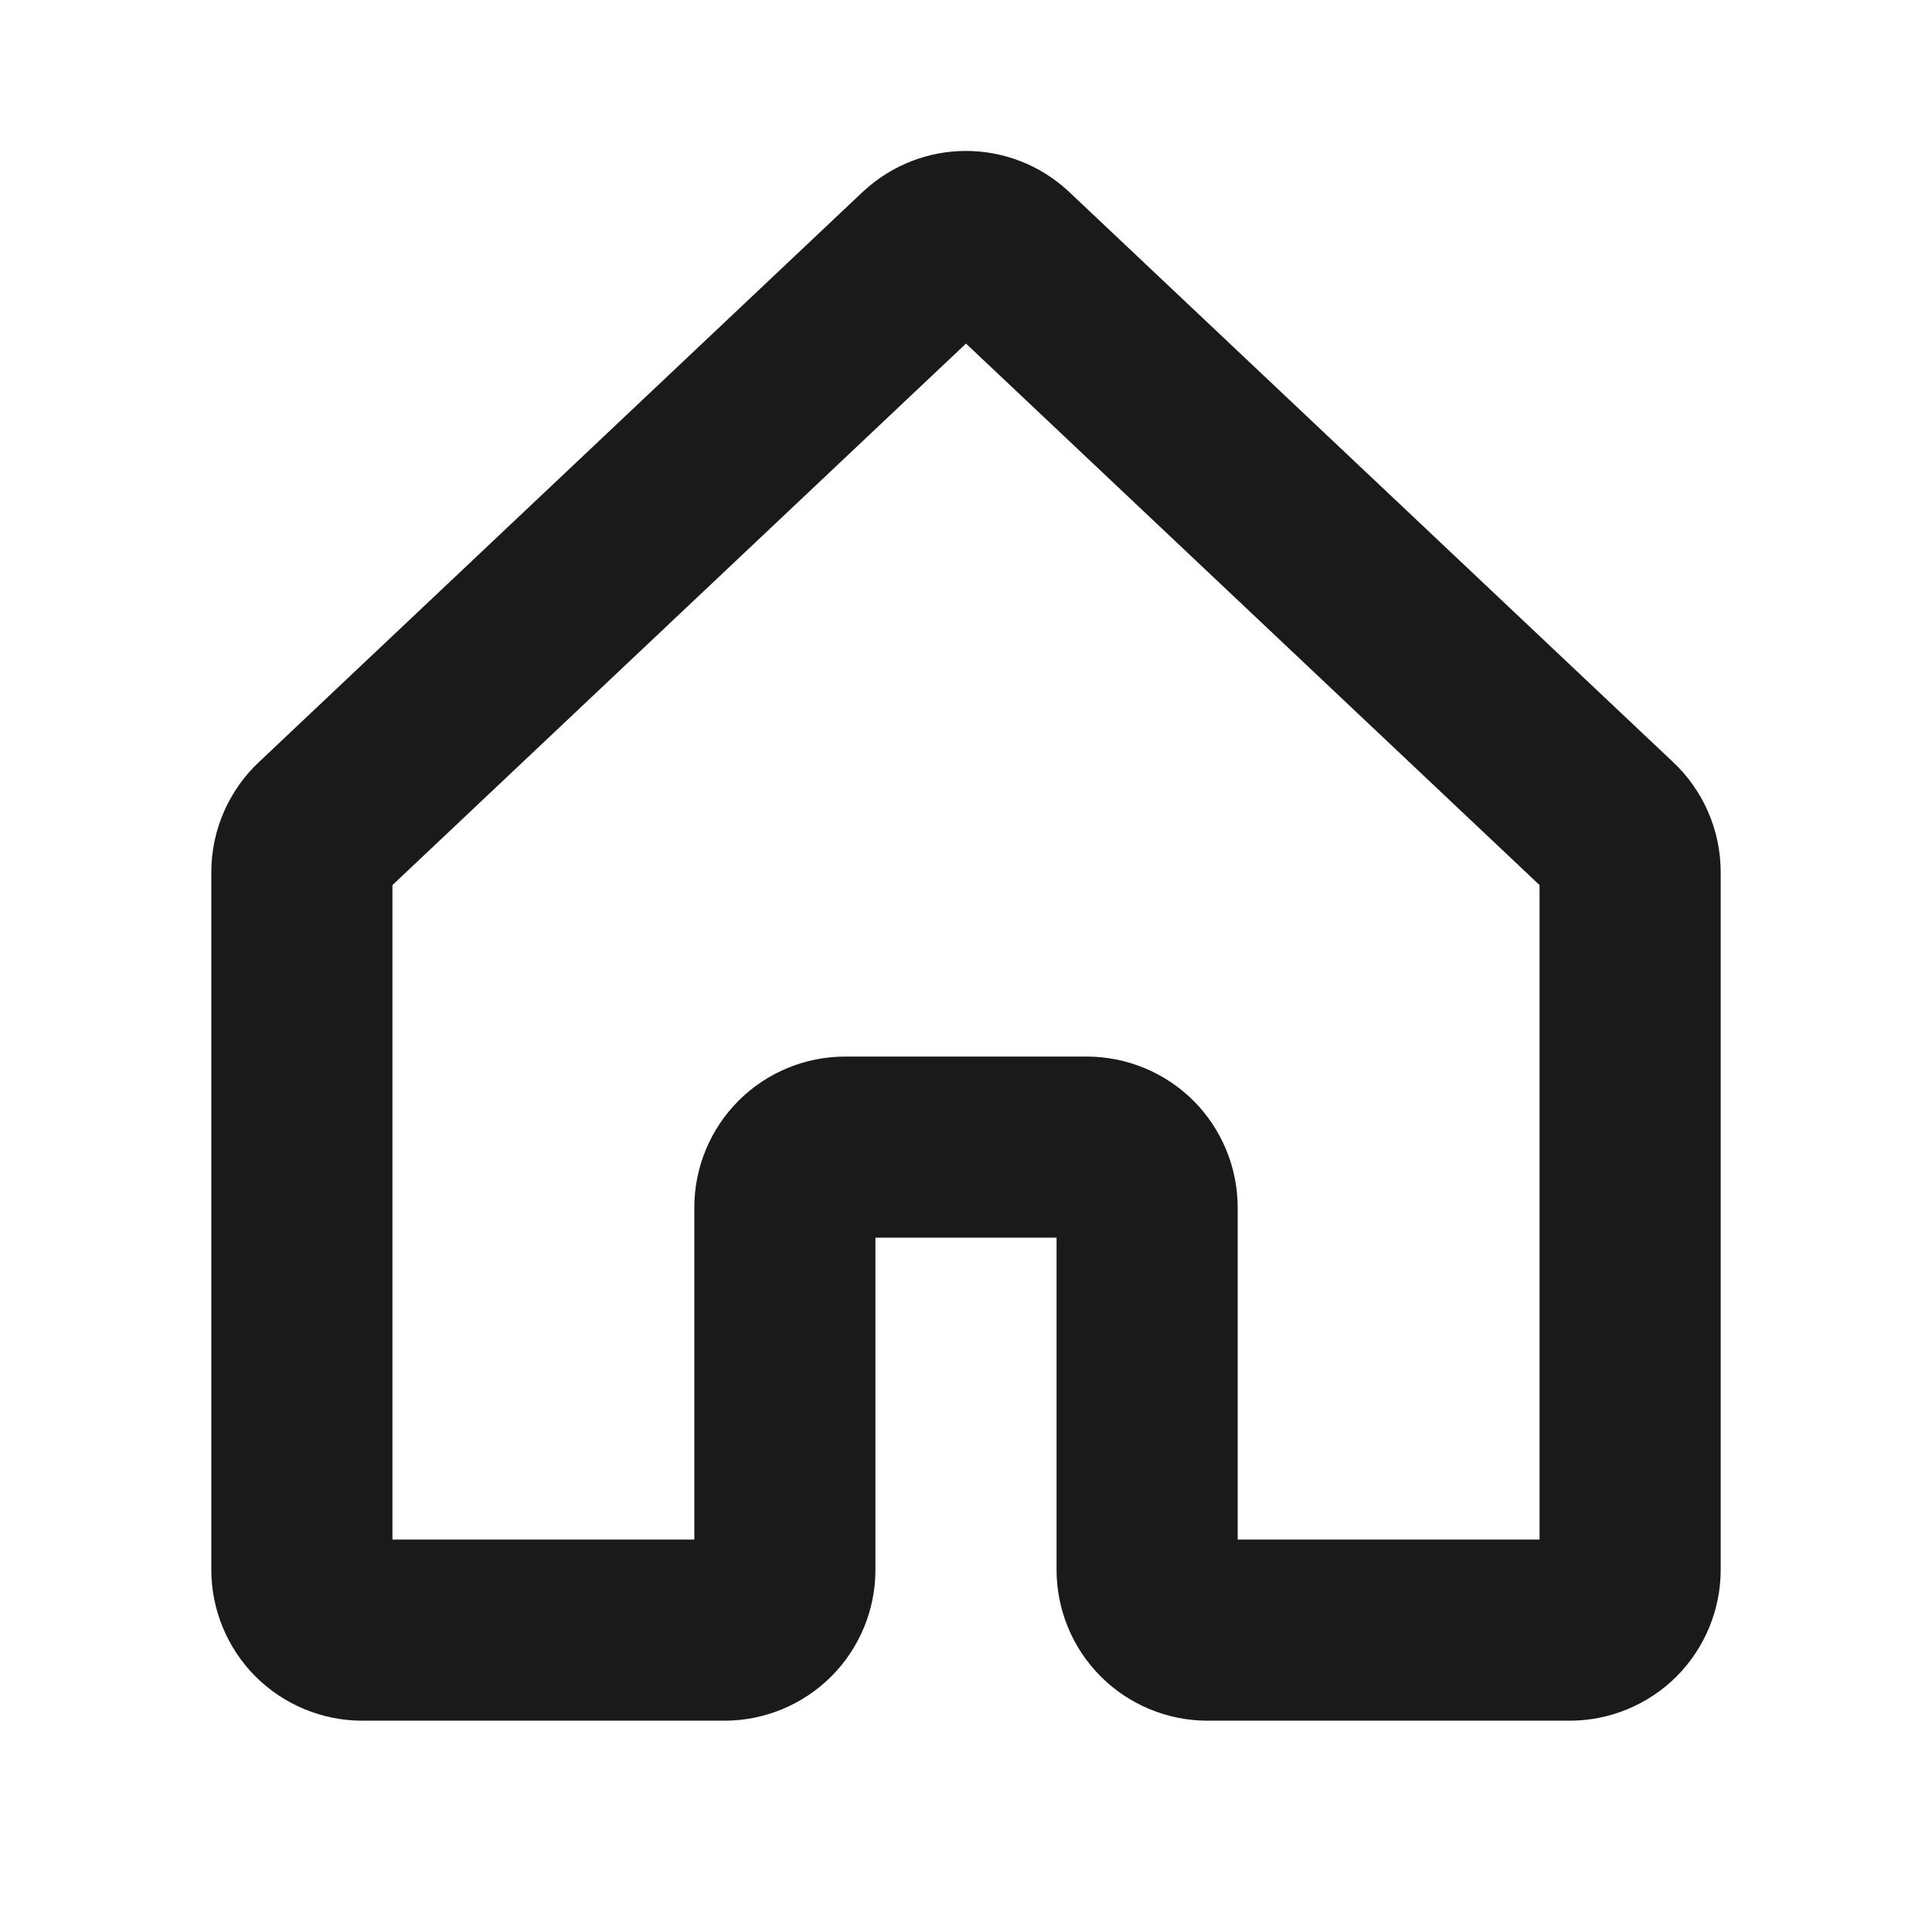
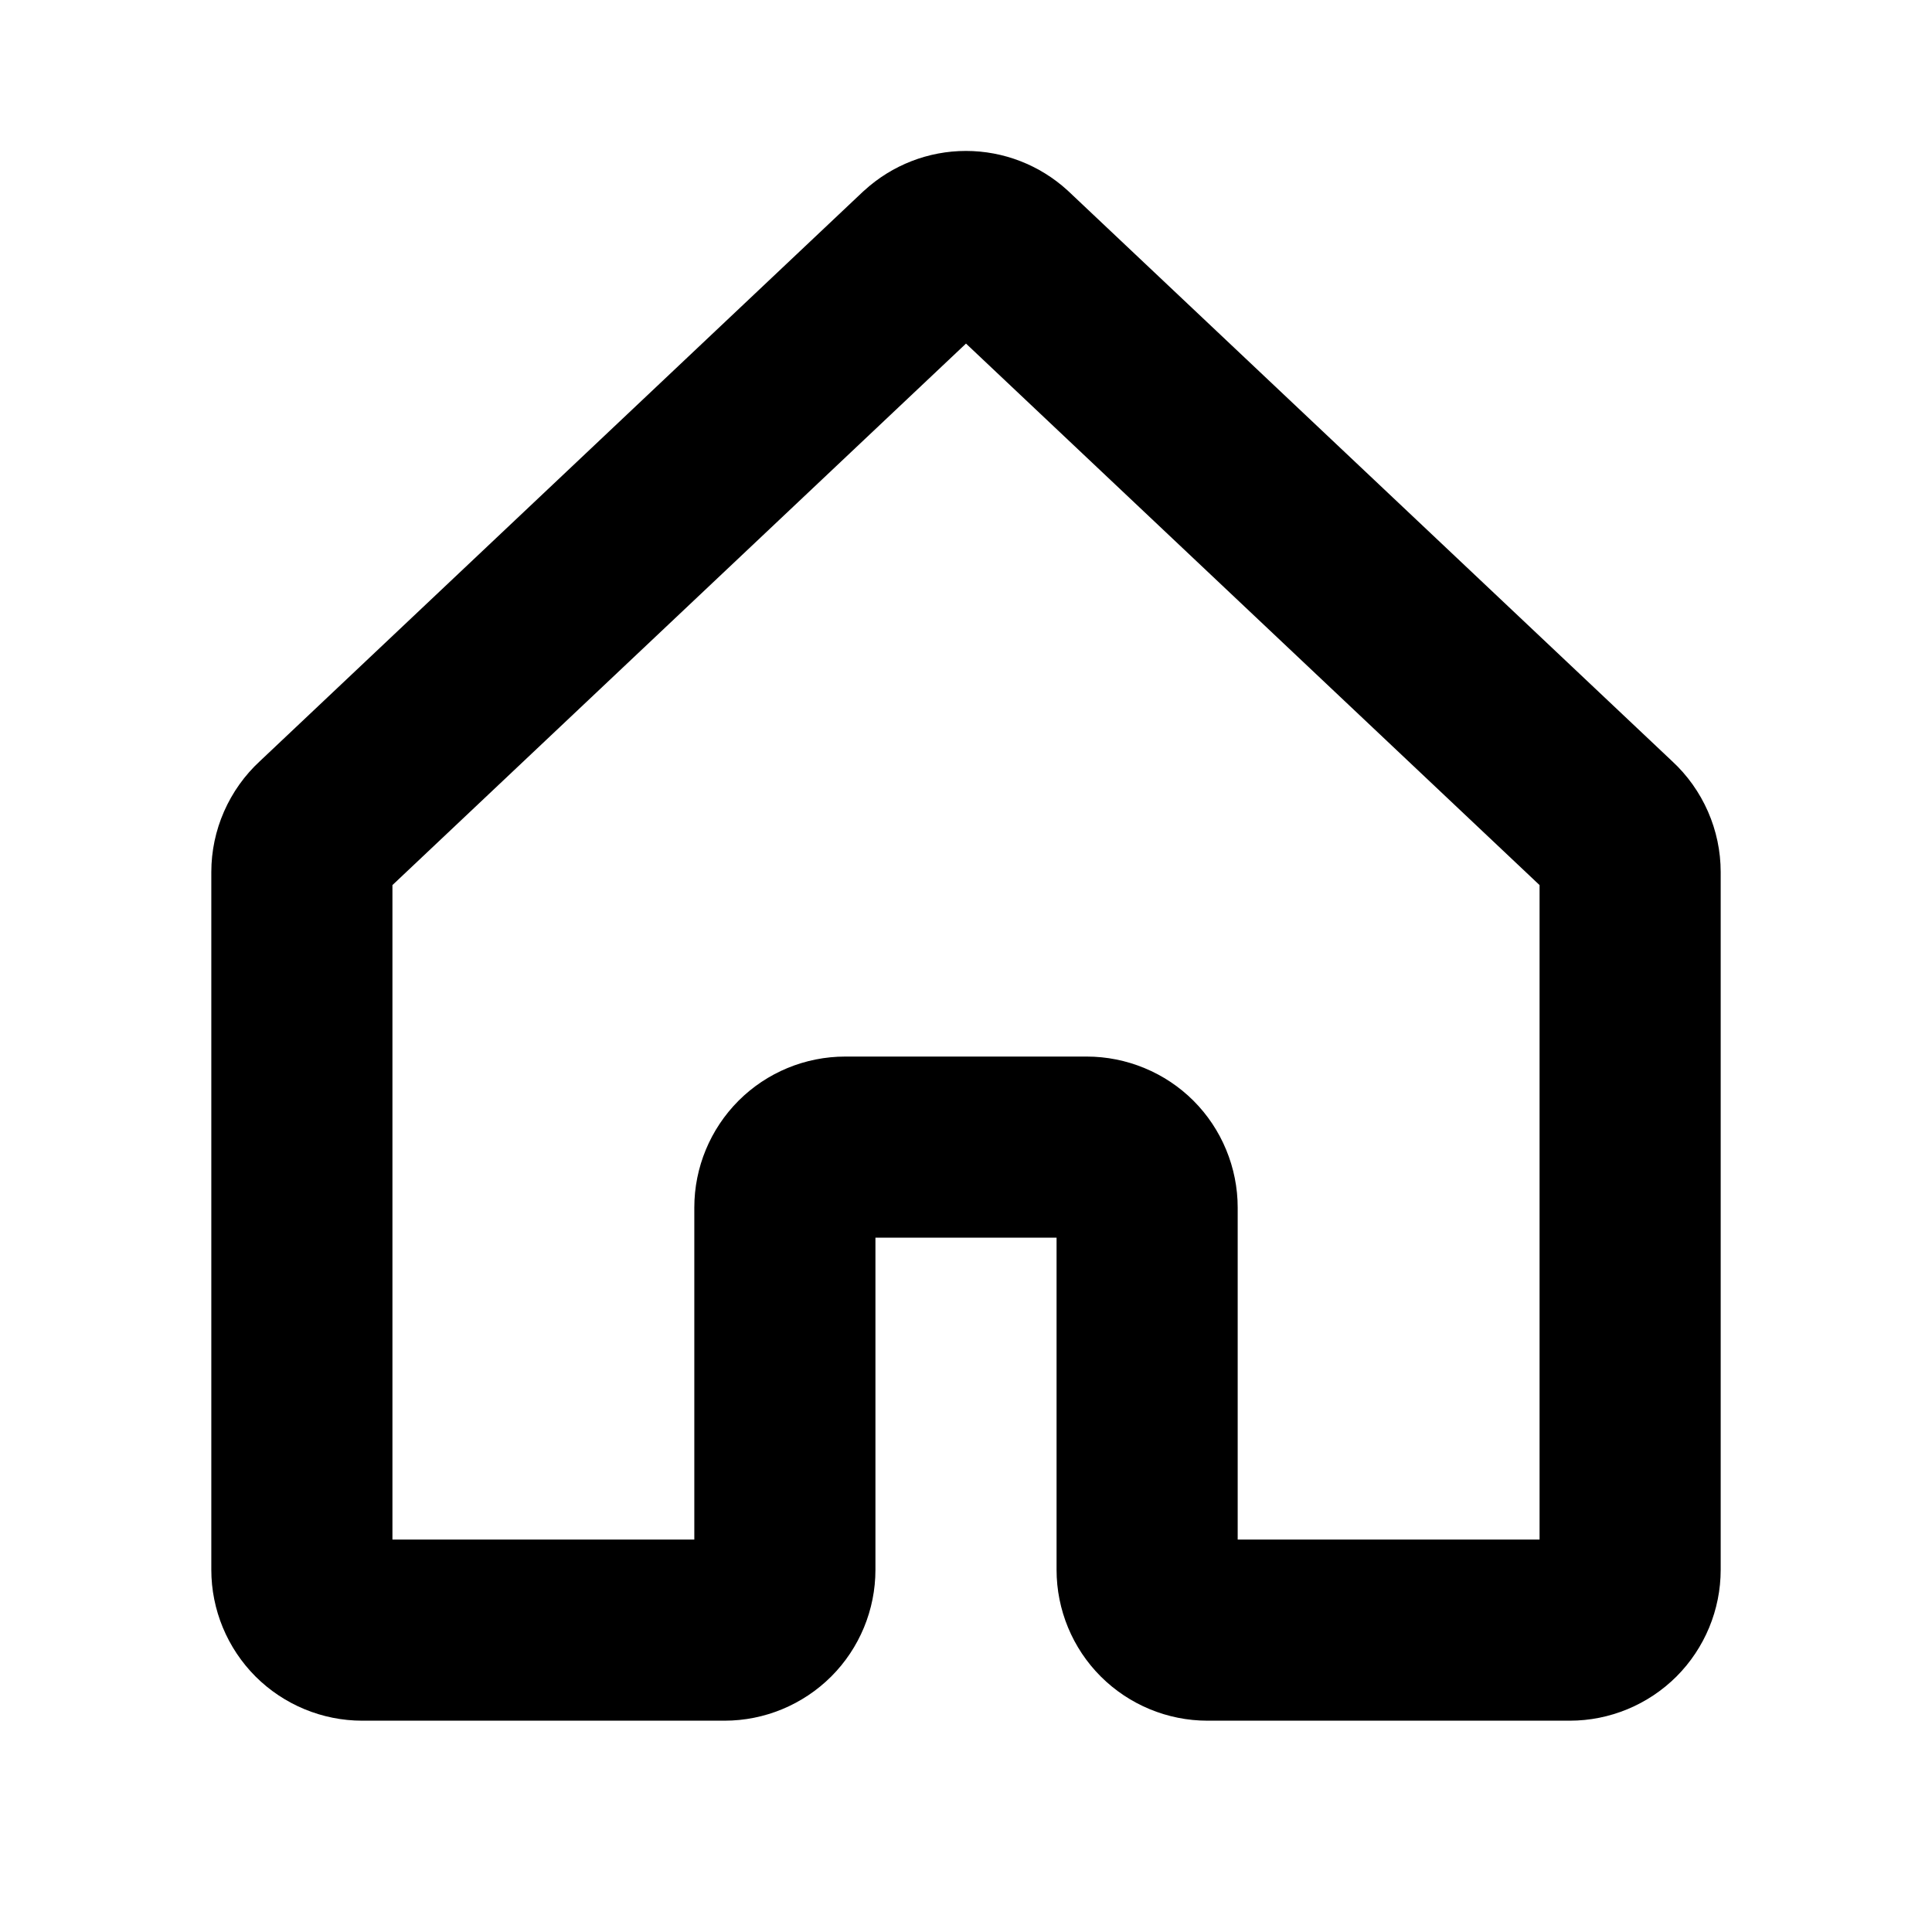
- <svg xmlns="http://www.w3.org/2000/svg" width="24" height="24" viewBox="0 0 24 24" fill="none">
-   <path d="M20.771 9.455L13.276 2.379L13.261 2.365C12.916 2.05 12.466 1.875 11.999 1.875C11.533 1.875 11.083 2.05 10.738 2.365L10.722 2.379L3.229 9.455C3.039 9.63 2.887 9.844 2.783 10.081C2.679 10.318 2.625 10.574 2.625 10.833V19.5C2.625 19.997 2.823 20.474 3.174 20.826C3.526 21.177 4.003 21.375 4.5 21.375H9C9.497 21.375 9.974 21.177 10.326 20.826C10.678 20.474 10.875 19.997 10.875 19.5V15.375H13.125V19.5C13.125 19.997 13.322 20.474 13.674 20.826C14.026 21.177 14.503 21.375 15 21.375H19.5C19.997 21.375 20.474 21.177 20.826 20.826C21.177 20.474 21.375 19.997 21.375 19.5V10.833C21.375 10.574 21.321 10.318 21.217 10.081C21.113 9.844 20.961 9.63 20.771 9.455ZM19.125 19.125H15.375V15C15.375 14.754 15.326 14.51 15.232 14.283C15.138 14.055 15 13.848 14.826 13.674C14.652 13.5 14.445 13.362 14.217 13.268C13.99 13.174 13.746 13.125 13.5 13.125H10.5C10.003 13.125 9.526 13.322 9.174 13.674C8.823 14.026 8.625 14.503 8.625 15V19.125H4.875V10.995L12 4.268L19.125 10.995V19.125Z" fill="#1A1A1A" />
+ <svg xmlns="http://www.w3.org/2000/svg" width="24" height="24" viewBox="0 0 24 24">
+   <path d="M20.771 9.455L13.276 2.379L13.261 2.365C12.916 2.05 12.466 1.875 11.999 1.875C11.533 1.875 11.083 2.05 10.738 2.365L10.722 2.379L3.229 9.455C3.039 9.63 2.887 9.844 2.783 10.081C2.679 10.318 2.625 10.574 2.625 10.833V19.5C2.625 19.997 2.823 20.474 3.174 20.826C3.526 21.177 4.003 21.375 4.5 21.375H9C9.497 21.375 9.974 21.177 10.326 20.826C10.678 20.474 10.875 19.997 10.875 19.5V15.375H13.125V19.5C13.125 19.997 13.322 20.474 13.674 20.826C14.026 21.177 14.503 21.375 15 21.375H19.5C19.997 21.375 20.474 21.177 20.826 20.826C21.177 20.474 21.375 19.997 21.375 19.5V10.833C21.375 10.574 21.321 10.318 21.217 10.081C21.113 9.844 20.961 9.63 20.771 9.455ZM19.125 19.125H15.375V15C15.375 14.754 15.326 14.51 15.232 14.283C15.138 14.055 15 13.848 14.826 13.674C14.652 13.5 14.445 13.362 14.217 13.268C13.99 13.174 13.746 13.125 13.5 13.125H10.5C10.003 13.125 9.526 13.322 9.174 13.674C8.823 14.026 8.625 14.503 8.625 15V19.125H4.875V10.995L12 4.268L19.125 10.995V19.125Z" fill="currentColor" />
</svg>
